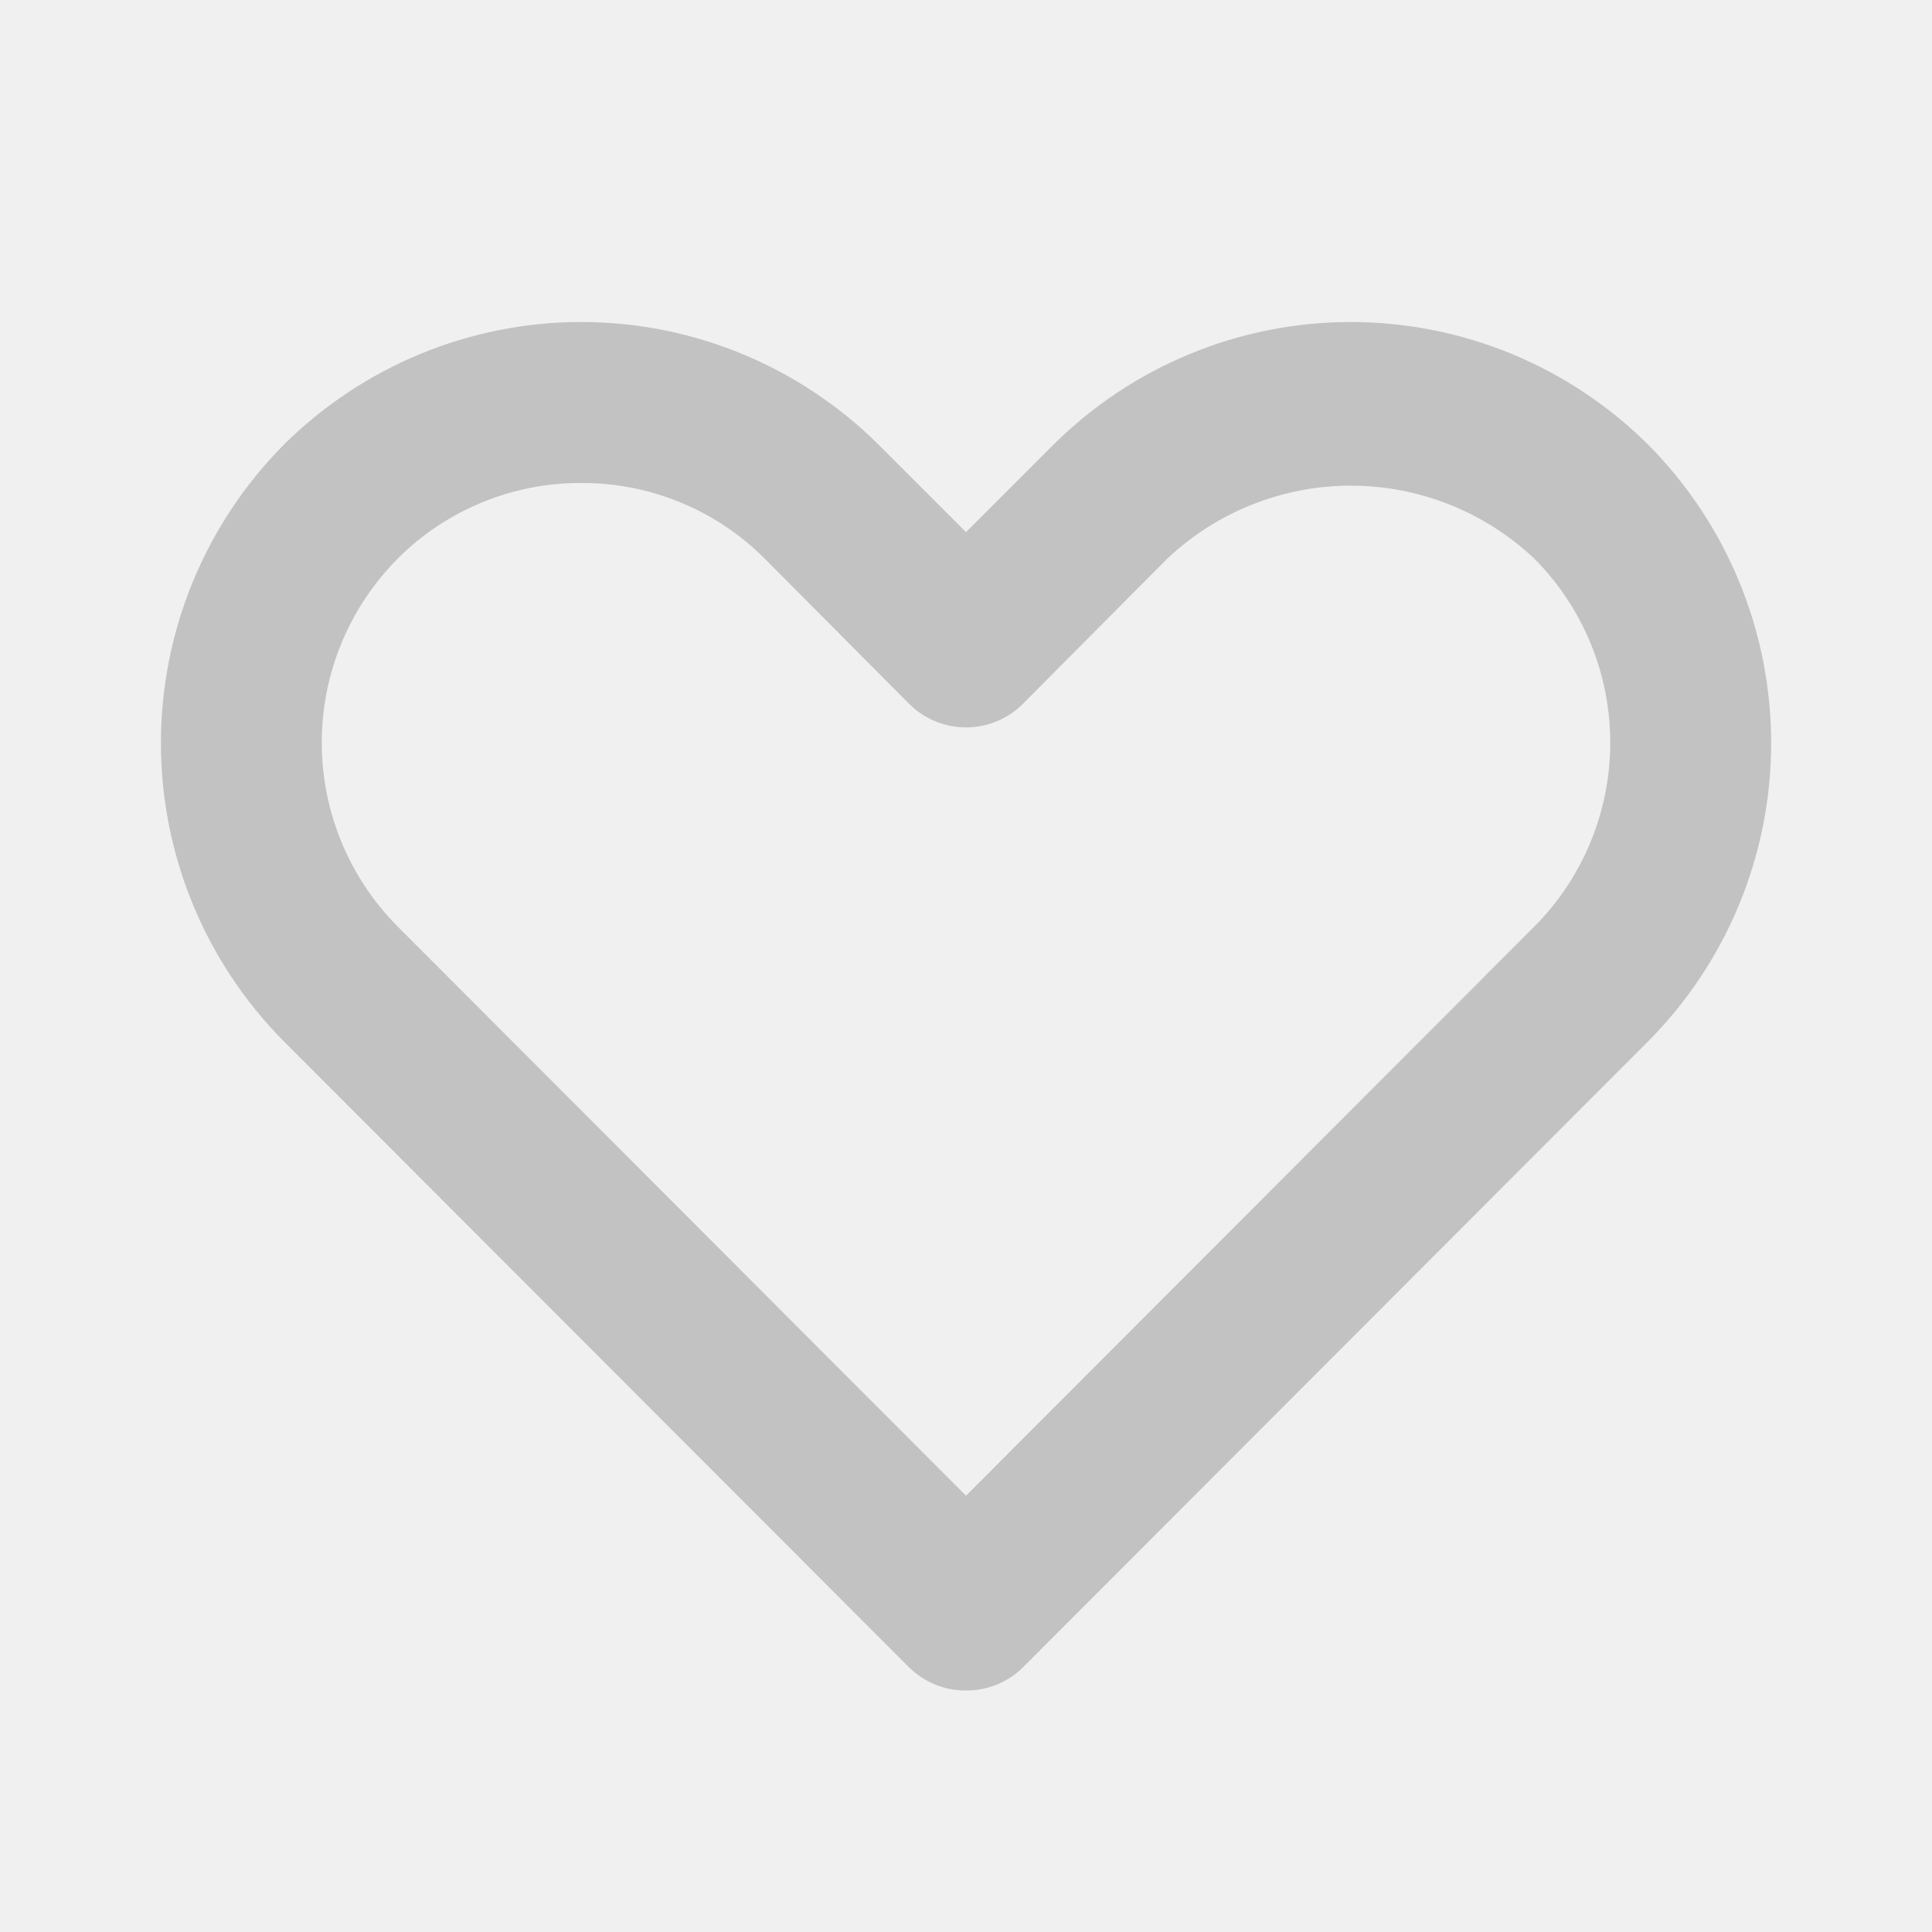
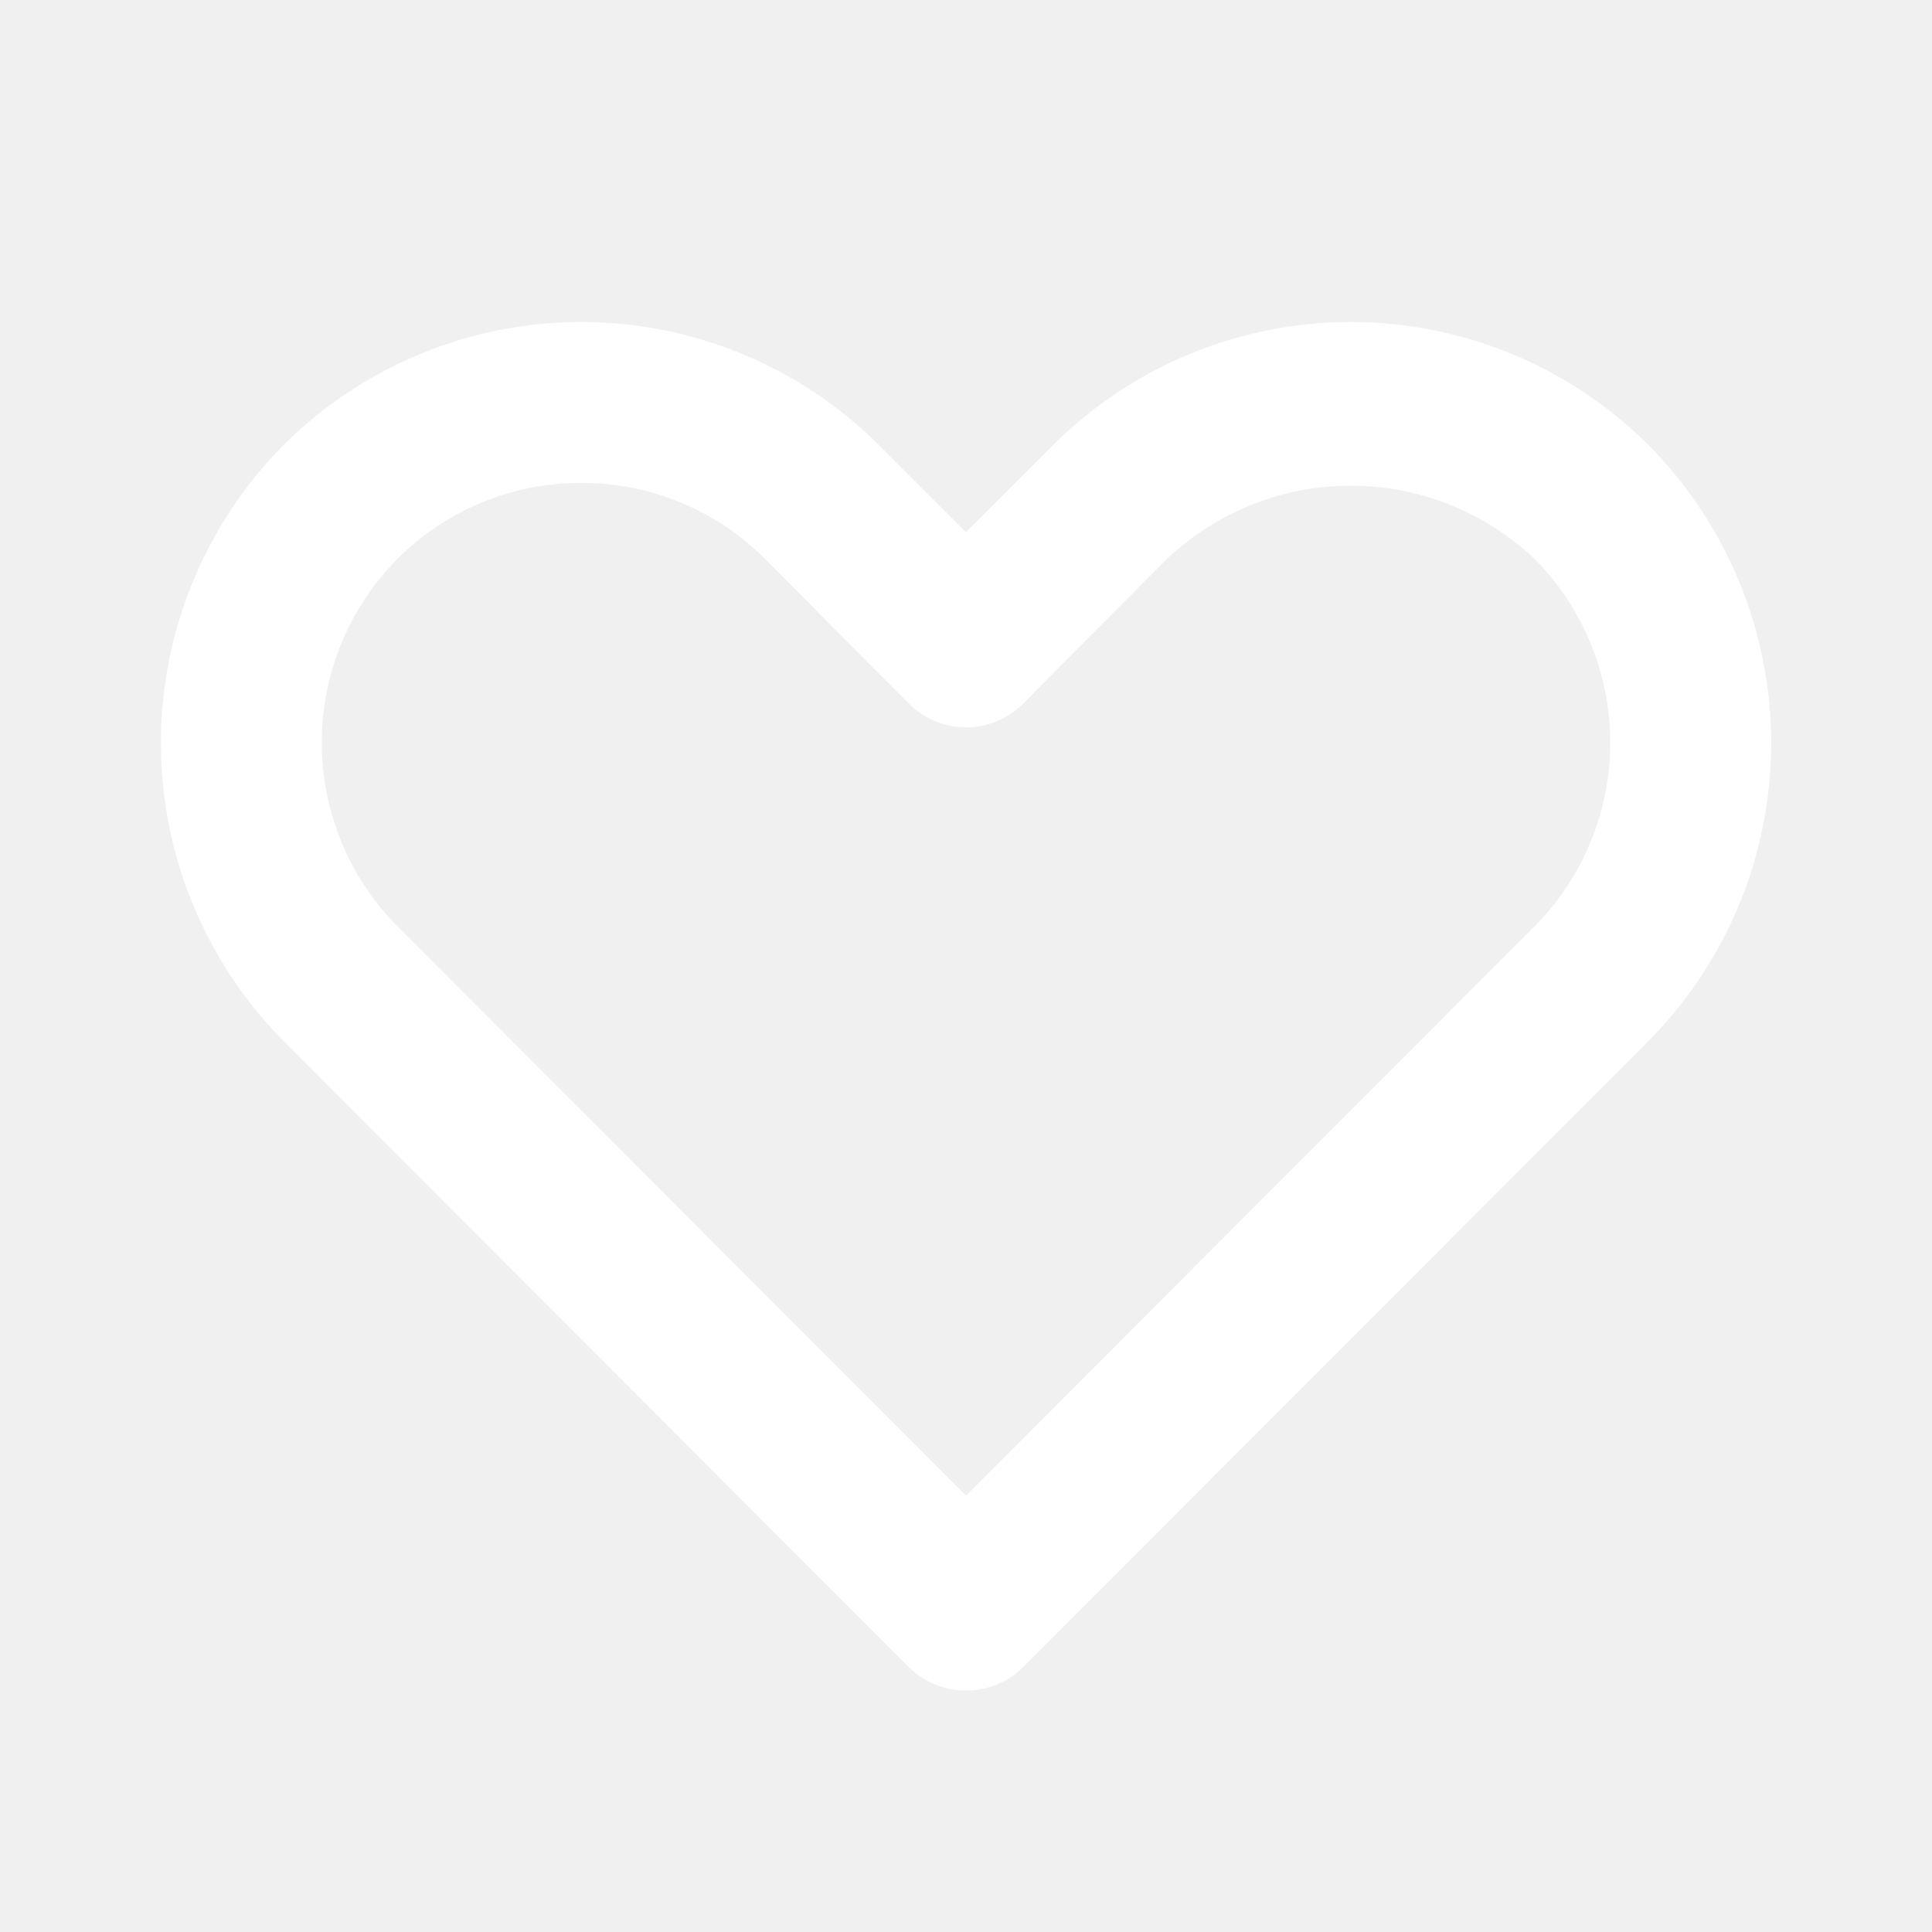
<svg xmlns="http://www.w3.org/2000/svg" width="24" height="24" viewBox="0 0 24 24" fill="none">
-   <path d="M12 21C11.869 21.001 11.738 20.976 11.617 20.926C11.495 20.876 11.384 20.803 11.29 20.71L3.52 12.93C2.546 11.945 1.999 10.616 1.999 9.23C1.999 7.844 2.546 6.515 3.52 5.53C4.503 4.551 5.833 4 7.22 4C8.608 4 9.938 4.551 10.92 5.53L12 6.61L13.08 5.53C14.063 4.551 15.393 4 16.78 4C18.168 4 19.498 4.551 20.48 5.53C21.455 6.515 22.002 7.844 22.002 9.23C22.002 10.616 21.455 11.945 20.48 12.93L12.71 20.71C12.617 20.803 12.506 20.876 12.384 20.926C12.262 20.976 12.132 21.001 12 21ZM7.22 6C6.797 5.998 6.378 6.08 5.986 6.242C5.595 6.403 5.239 6.64 4.94 6.94C4.336 7.547 3.997 8.369 3.997 9.225C3.997 10.081 4.336 10.903 4.94 11.51L12 18.58L19.06 11.51C19.664 10.903 20.003 10.081 20.003 9.225C20.003 8.369 19.664 7.547 19.06 6.94C18.444 6.358 17.628 6.033 16.78 6.033C15.932 6.033 15.117 6.358 14.5 6.94L12.71 8.74C12.617 8.834 12.507 8.908 12.385 8.959C12.263 9.01 12.132 9.036 12 9.036C11.868 9.036 11.738 9.01 11.616 8.959C11.494 8.908 11.383 8.834 11.29 8.74L9.5 6.94C9.201 6.64 8.846 6.403 8.455 6.242C8.063 6.08 7.644 5.998 7.22 6Z" fill="#C2C2C2" />
+   <path d="M12 21C11.869 21.001 11.738 20.976 11.617 20.926C11.495 20.876 11.384 20.803 11.29 20.71L3.52 12.93C2.546 11.945 1.999 10.616 1.999 9.23C1.999 7.844 2.546 6.515 3.52 5.53C4.503 4.551 5.833 4 7.22 4C8.608 4 9.938 4.551 10.92 5.53L12 6.61L13.08 5.53C14.063 4.551 15.393 4 16.78 4C18.168 4 19.498 4.551 20.48 5.53C21.455 6.515 22.002 7.844 22.002 9.23C22.002 10.616 21.455 11.945 20.48 12.93L12.71 20.71C12.617 20.803 12.506 20.876 12.384 20.926C12.262 20.976 12.132 21.001 12 21ZM7.22 6C6.797 5.998 6.378 6.08 5.986 6.242C5.595 6.403 5.239 6.64 4.94 6.94C4.336 7.547 3.997 8.369 3.997 9.225C3.997 10.081 4.336 10.903 4.94 11.51L12 18.58L19.06 11.51C19.664 10.903 20.003 10.081 20.003 9.225C20.003 8.369 19.664 7.547 19.06 6.94C18.444 6.358 17.628 6.033 16.78 6.033C15.932 6.033 15.117 6.358 14.5 6.94L12.71 8.74C12.617 8.834 12.507 8.908 12.385 8.959C12.263 9.01 12.132 9.036 12 9.036C11.868 9.036 11.738 9.01 11.616 8.959C11.494 8.908 11.383 8.834 11.29 8.74L9.5 6.94C9.201 6.64 8.846 6.403 8.455 6.242C8.063 6.08 7.644 5.998 7.22 6V6Z" fill="white" />
</svg>
